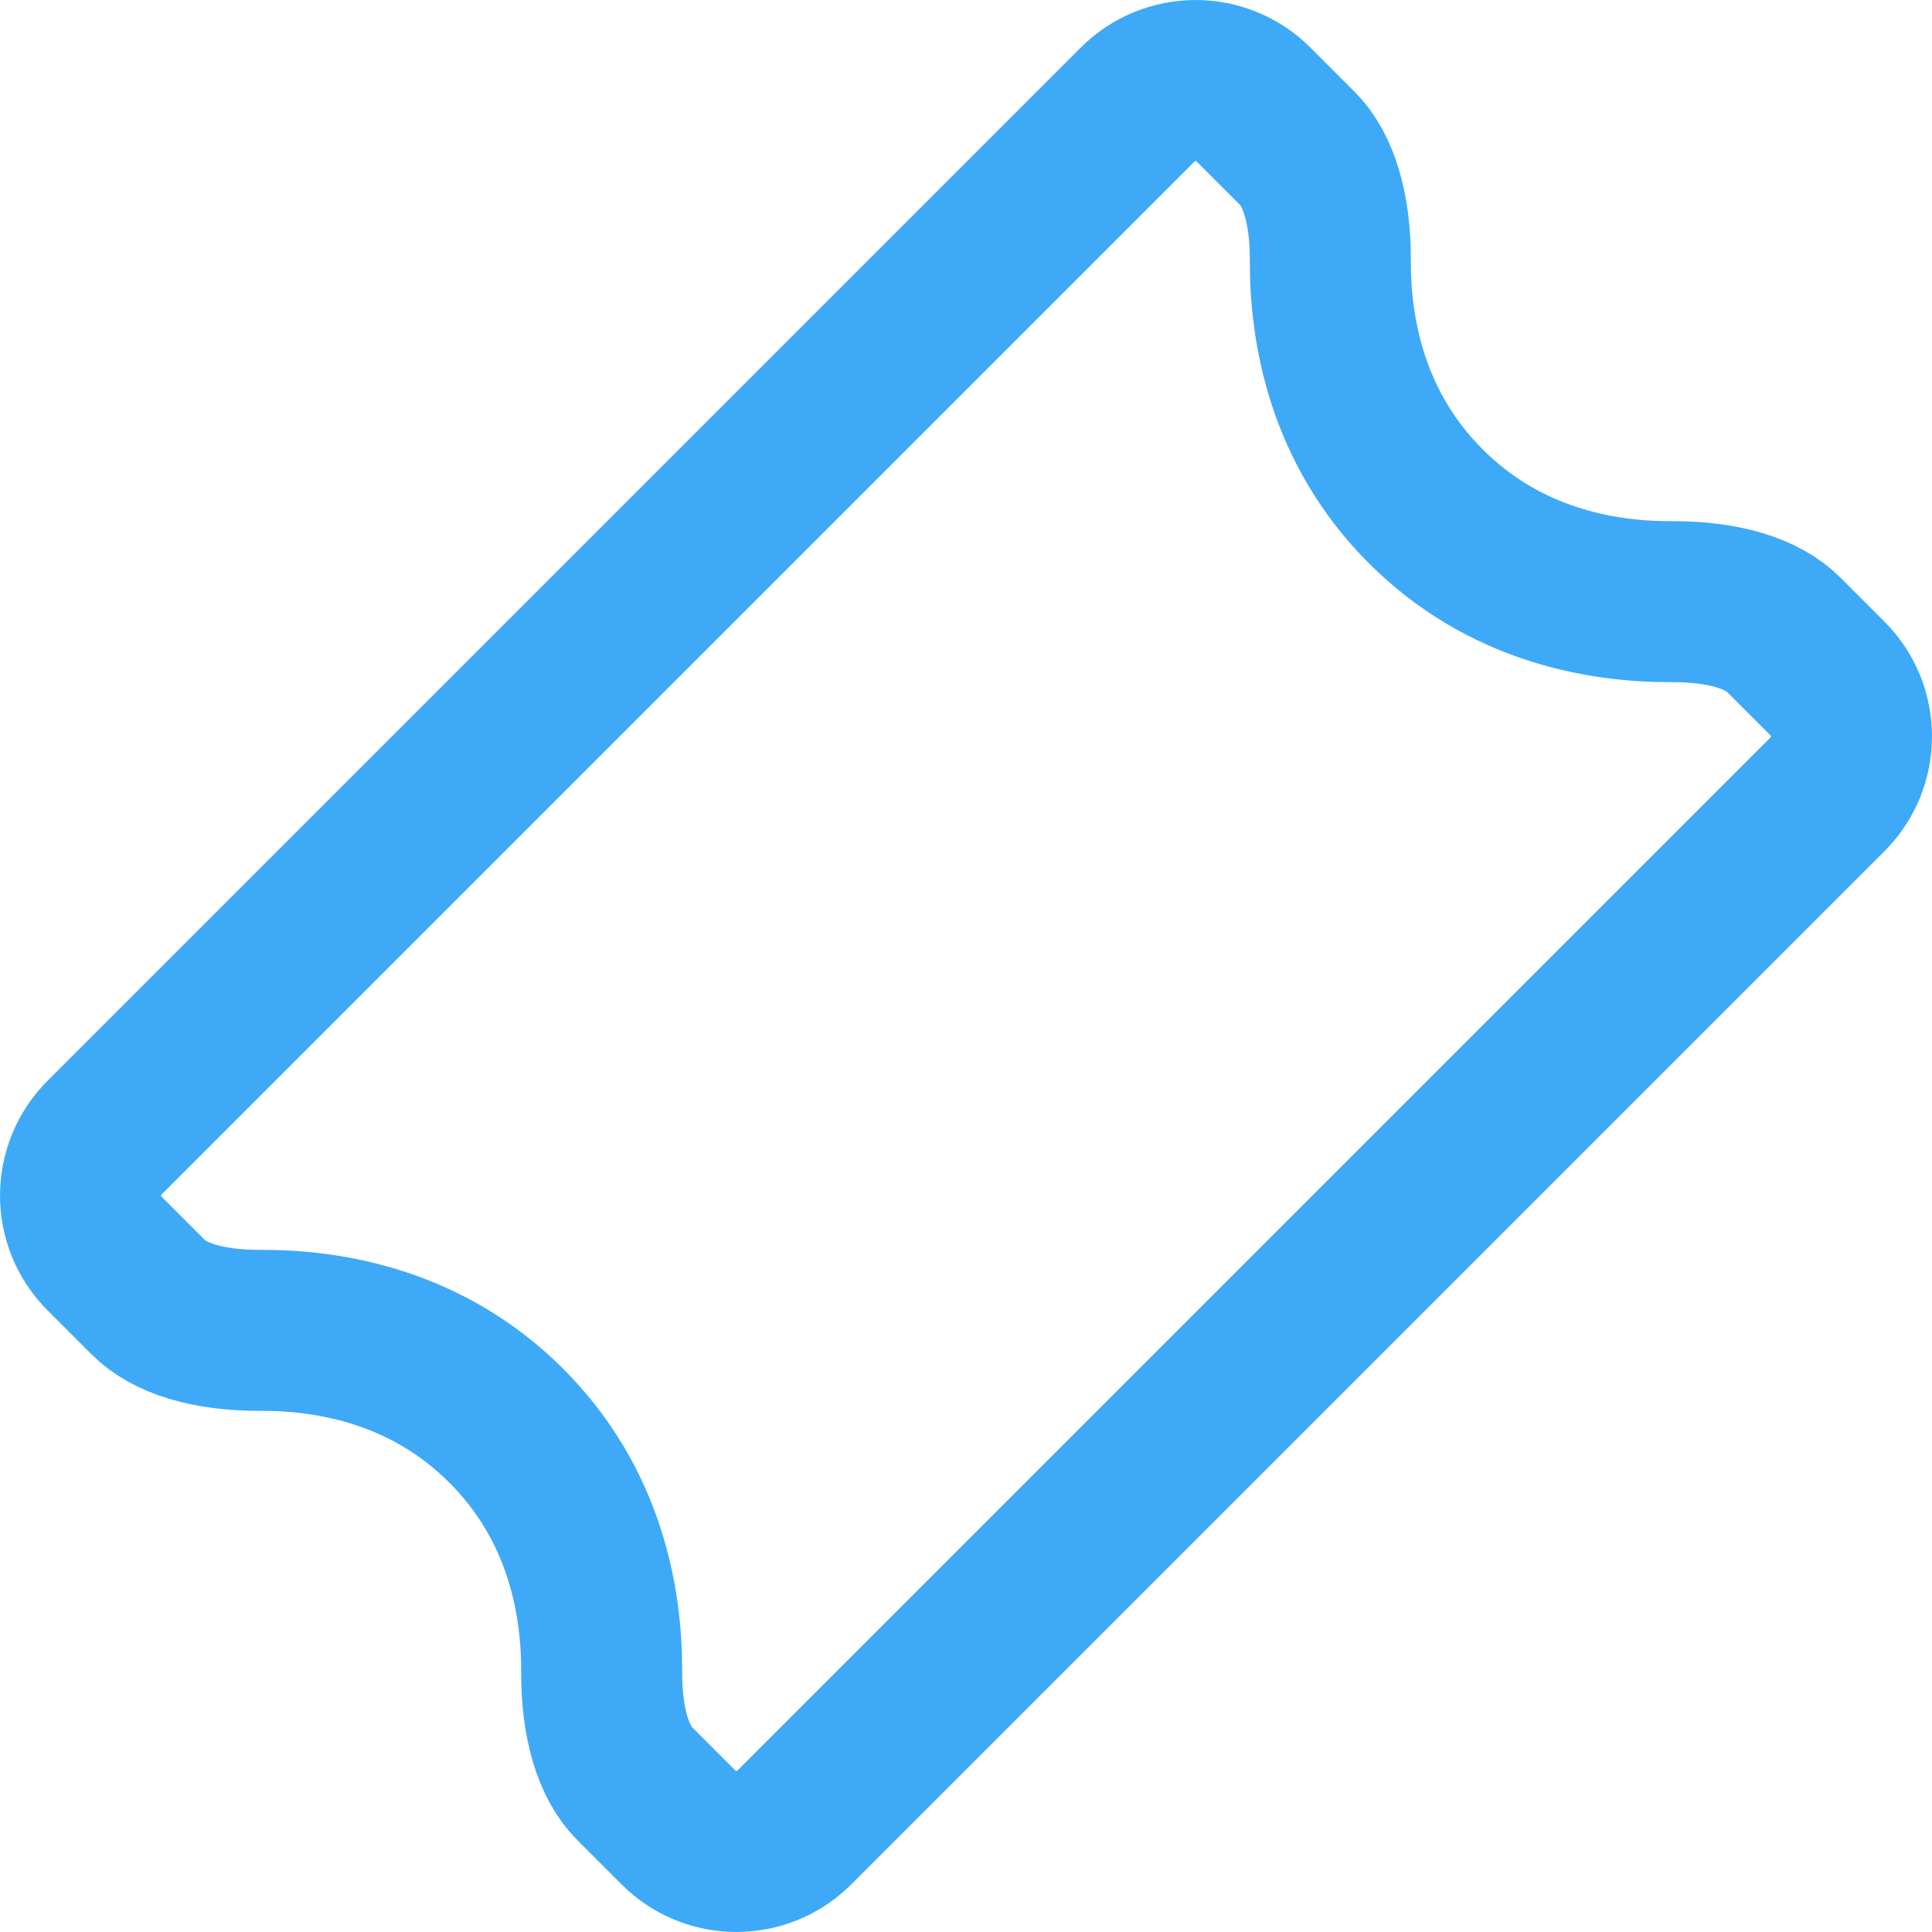
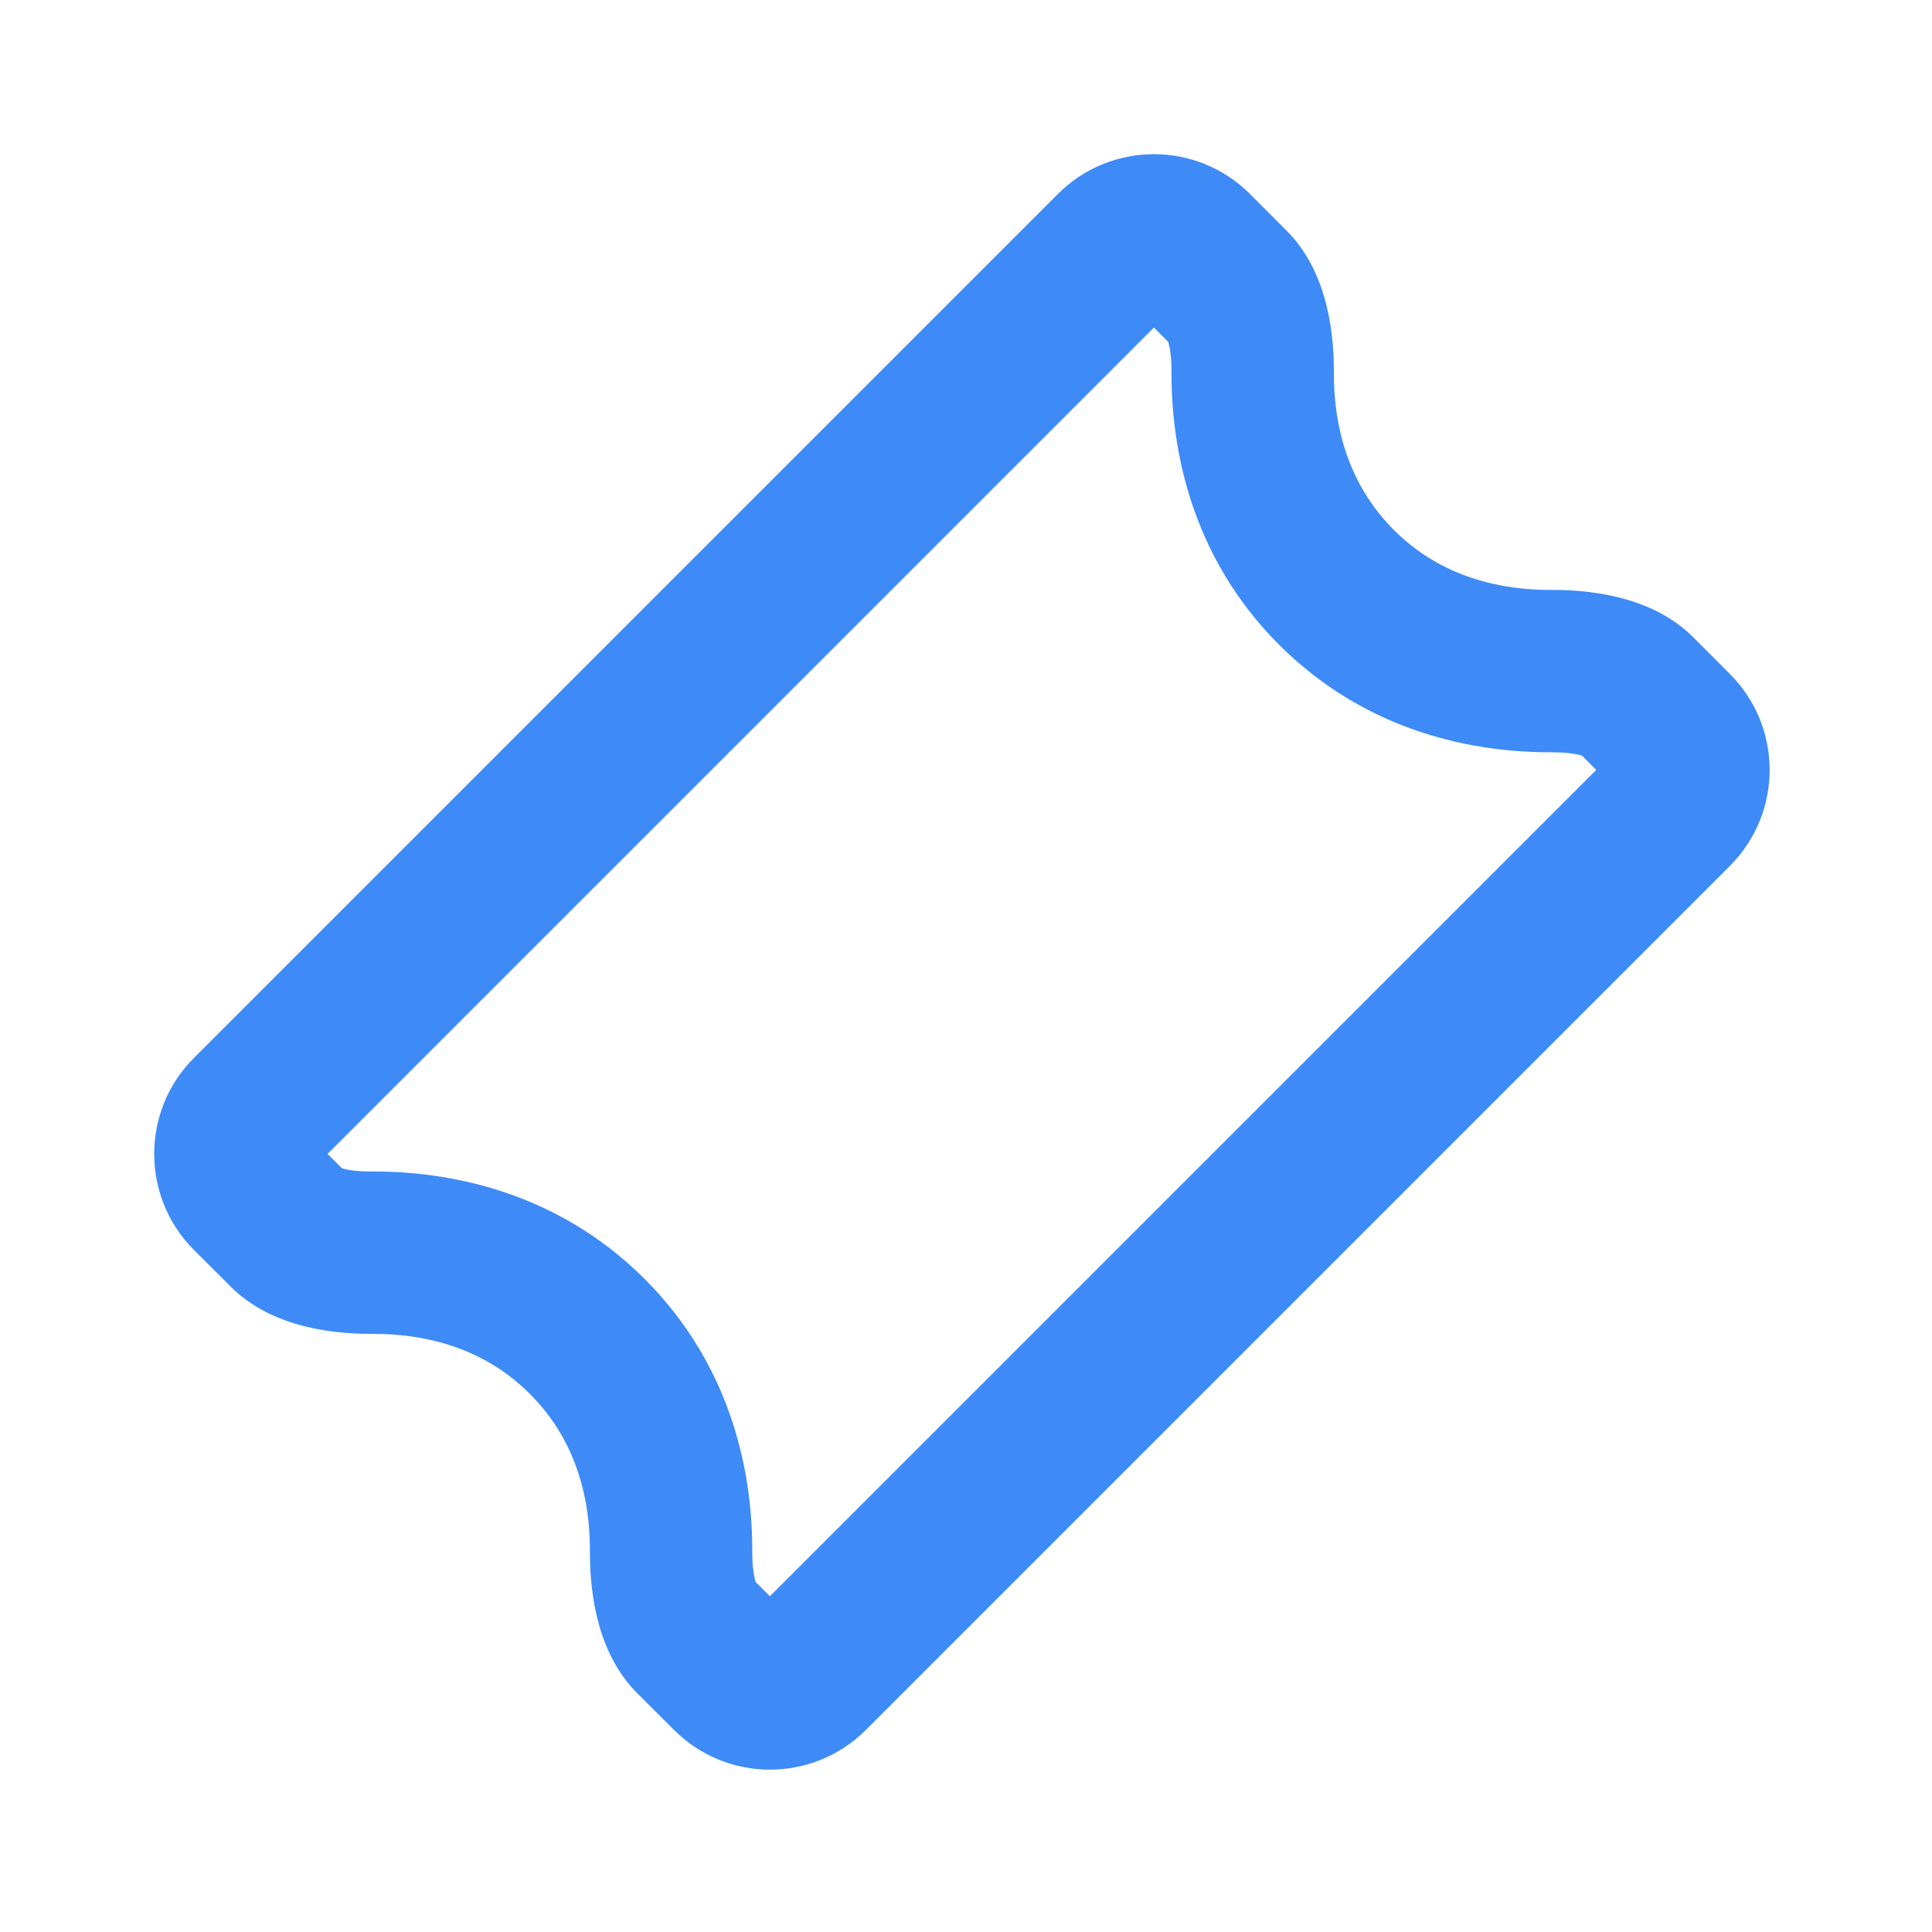
<svg xmlns="http://www.w3.org/2000/svg" width="24" height="24" viewBox="0 0 24 24" fill="none">
-   <path d="M14.133 1.298C14.53 0.901 15.174 0.901 15.571 1.298L16.116 1.843C16.377 2.104 16.529 2.582 16.526 3.242C16.523 4.111 16.735 5.314 17.711 6.289C18.686 7.265 19.889 7.477 20.758 7.474C21.419 7.471 21.896 7.623 22.157 7.884L22.702 8.429C23.099 8.826 23.099 9.47 22.702 9.867L9.867 22.702C9.47 23.099 8.826 23.099 8.429 22.702L7.884 22.157C7.623 21.896 7.471 21.419 7.474 20.758C7.477 19.889 7.265 18.686 6.289 17.711C5.314 16.735 4.111 16.523 3.242 16.526C2.582 16.529 2.104 16.377 1.843 16.116L1.298 15.571C0.901 15.174 0.901 14.53 1.298 14.133L14.133 1.298Z" stroke="#3EA9F7" stroke-width="2" />
+   <path fill-rule="evenodd" clip-rule="evenodd" d="M7.916 21.034L8.372 21.489C9.03 22.148 10.098 22.148 10.757 21.489L21.489 10.757C22.148 10.098 22.148 9.03 21.489 8.372L21.034 7.916C20.582 7.465 19.907 7.326 19.269 7.328C18.67 7.331 17.917 7.185 17.315 6.583C16.714 5.982 16.567 5.229 16.57 4.63C16.573 3.991 16.434 3.317 15.982 2.865L15.527 2.409C14.868 1.751 13.8 1.751 13.142 2.409L2.409 13.142C1.751 13.8 1.751 14.868 2.409 15.527L2.865 15.982C3.317 16.434 3.991 16.573 4.63 16.57C5.229 16.568 5.982 16.714 6.583 17.316C7.185 17.917 7.331 18.67 7.328 19.269C7.326 19.908 7.465 20.582 7.916 21.034ZM14.334 4.069L4.069 14.334L4.247 14.512C4.249 14.512 4.251 14.513 4.253 14.514C4.319 14.534 4.441 14.554 4.621 14.553C5.529 14.549 6.892 14.772 8.009 15.889C9.127 17.007 9.349 18.369 9.345 19.278C9.344 19.458 9.365 19.579 9.385 19.645C9.385 19.648 9.386 19.65 9.387 19.652L9.564 19.829L19.829 9.564L19.652 9.387C19.65 9.386 19.648 9.386 19.645 9.385C19.579 9.365 19.458 9.345 19.277 9.345C18.369 9.349 17.007 9.127 15.889 8.009C14.772 6.892 14.549 5.529 14.553 4.621C14.554 4.441 14.533 4.319 14.514 4.253C14.513 4.251 14.512 4.249 14.512 4.247L14.334 4.069Z" fill="#3E8BF7" />
</svg>
